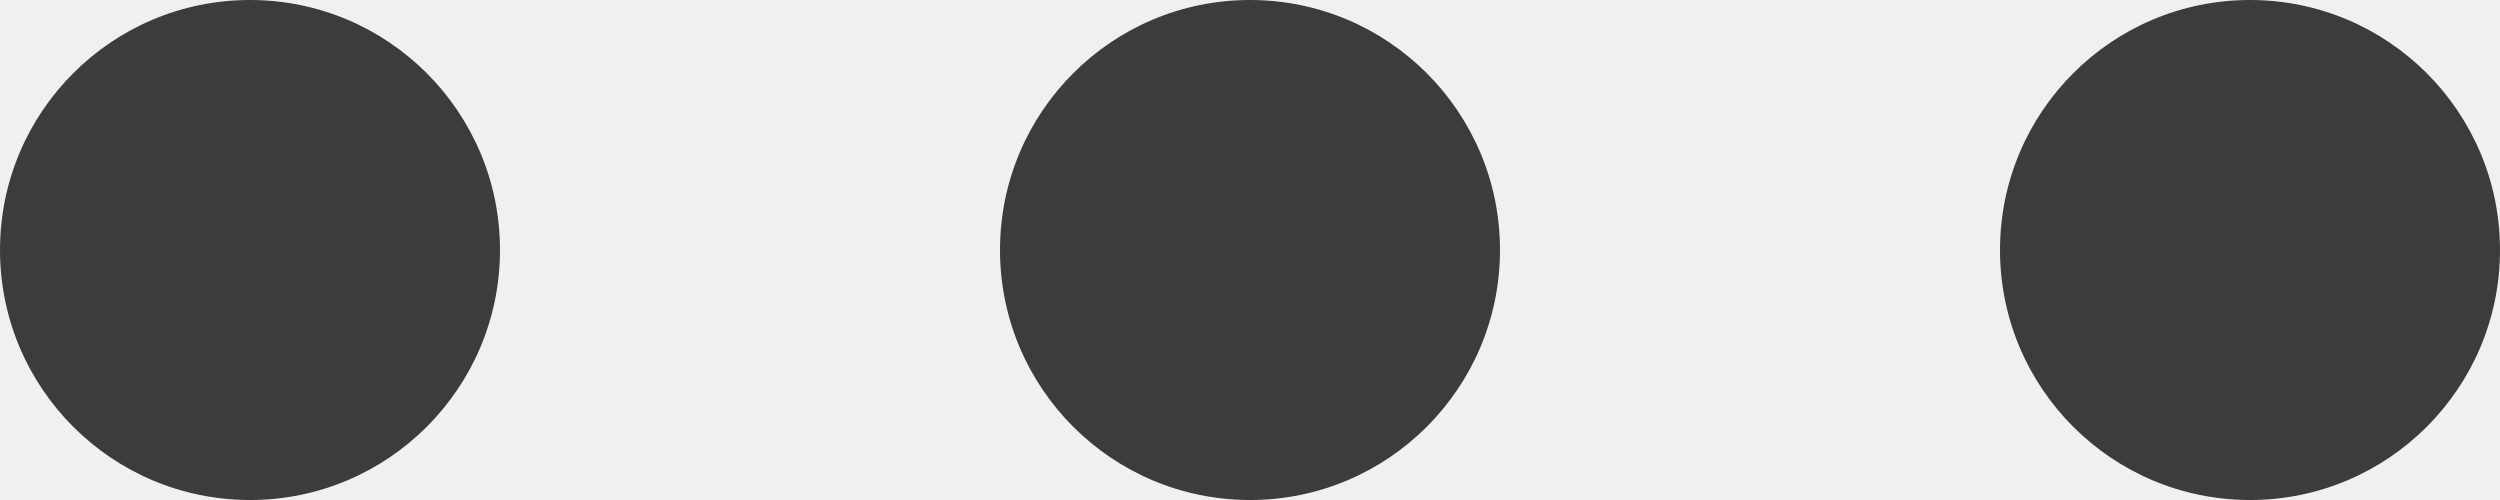
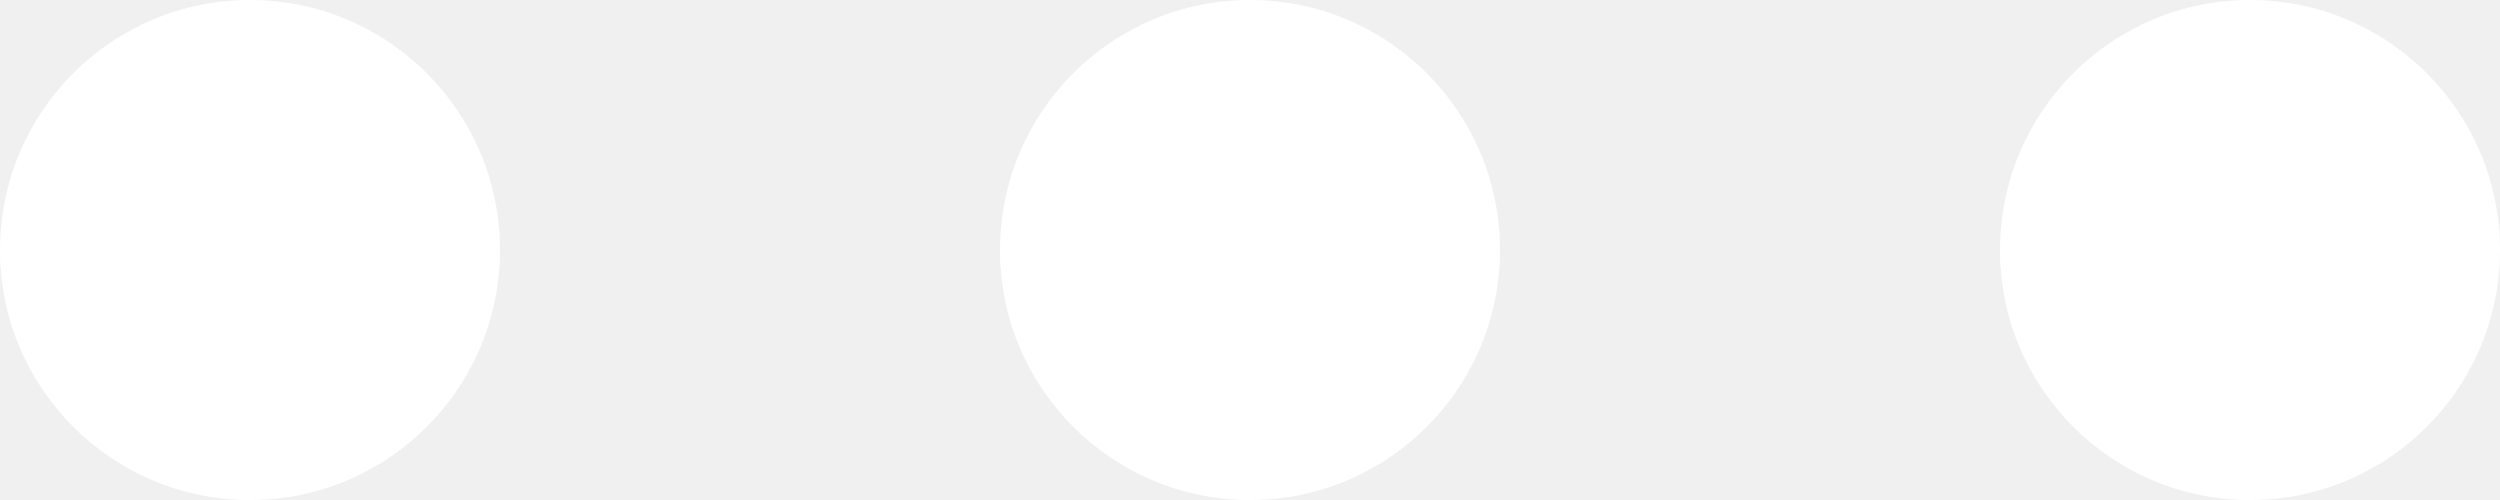
<svg xmlns="http://www.w3.org/2000/svg" width="20" height="4" viewBox="0 0 20 4" fill="none">
-   <circle cx="2" cy="2" r="2" fill="#3B3C3D" />
-   <circle cx="10" cy="2" r="2" fill="#3B3C3D" />
-   <circle cx="18" cy="2" r="2" fill="#3B3C3D" />
+   <circle cx="2" cy="2" r="2" fill="white" />
+   <circle cx="10" cy="2" r="2" fill="white" />
+   <circle cx="18" cy="2" r="2" fill="white" />
</svg>
